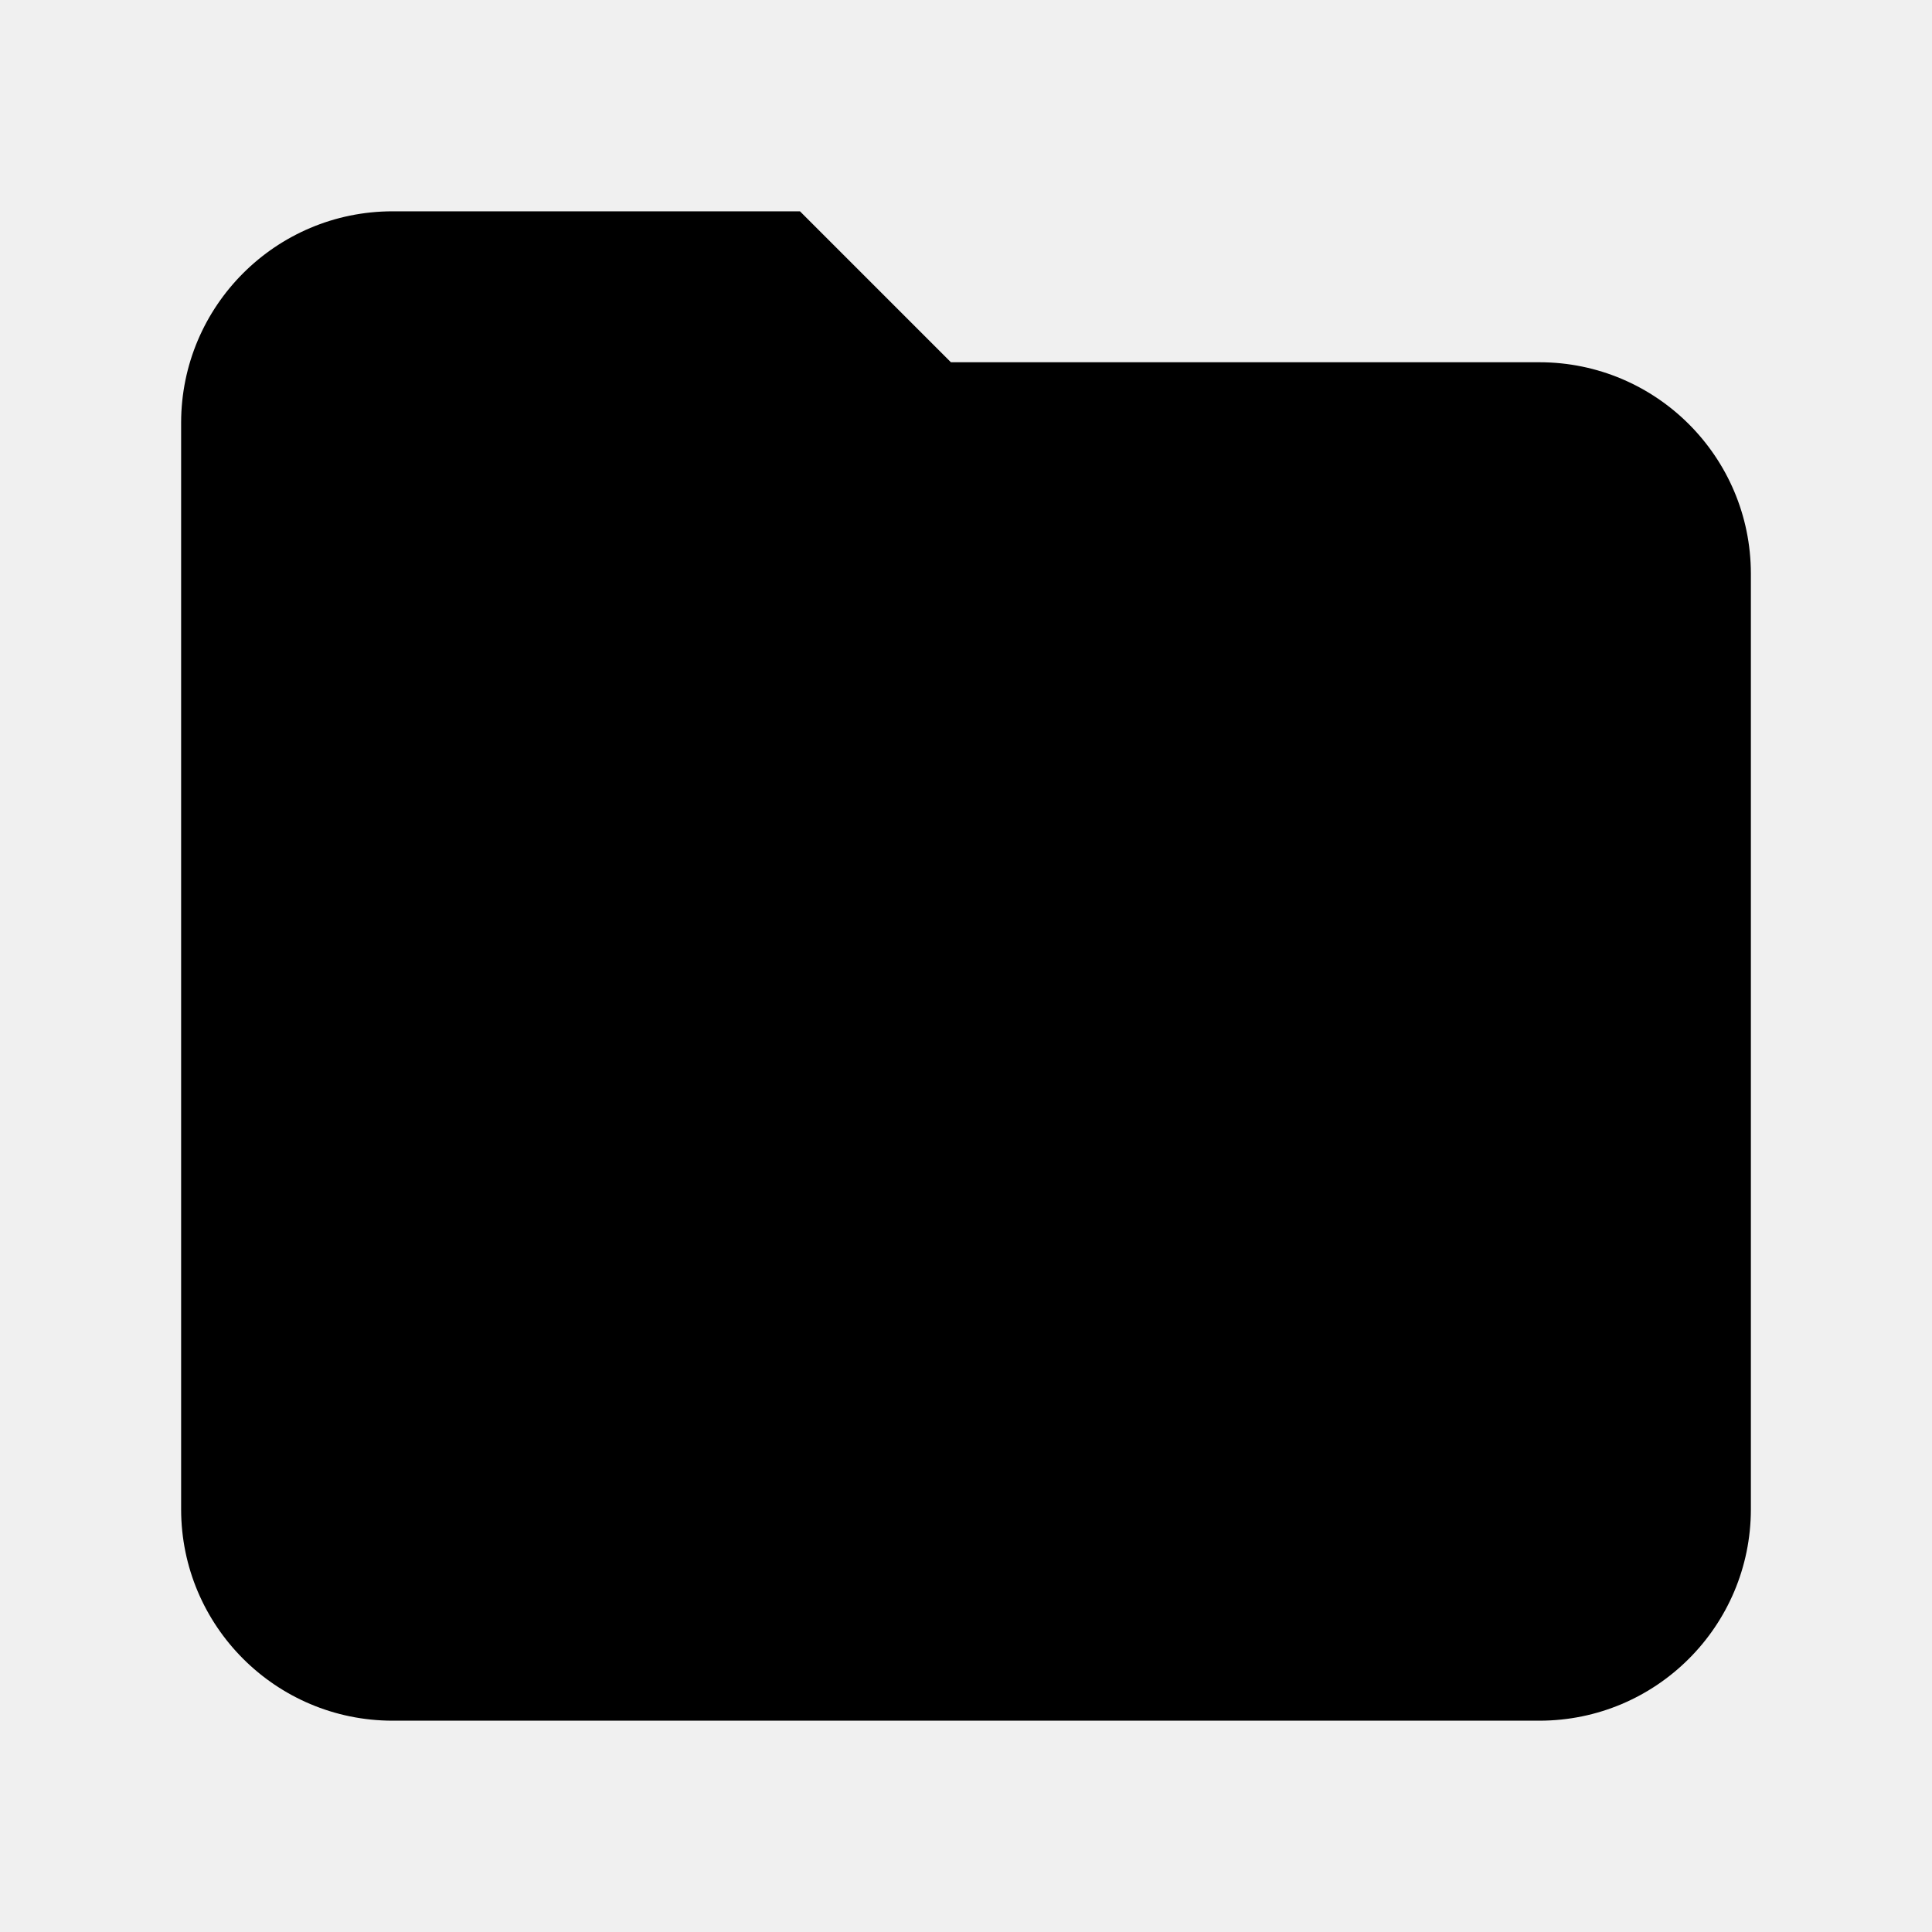
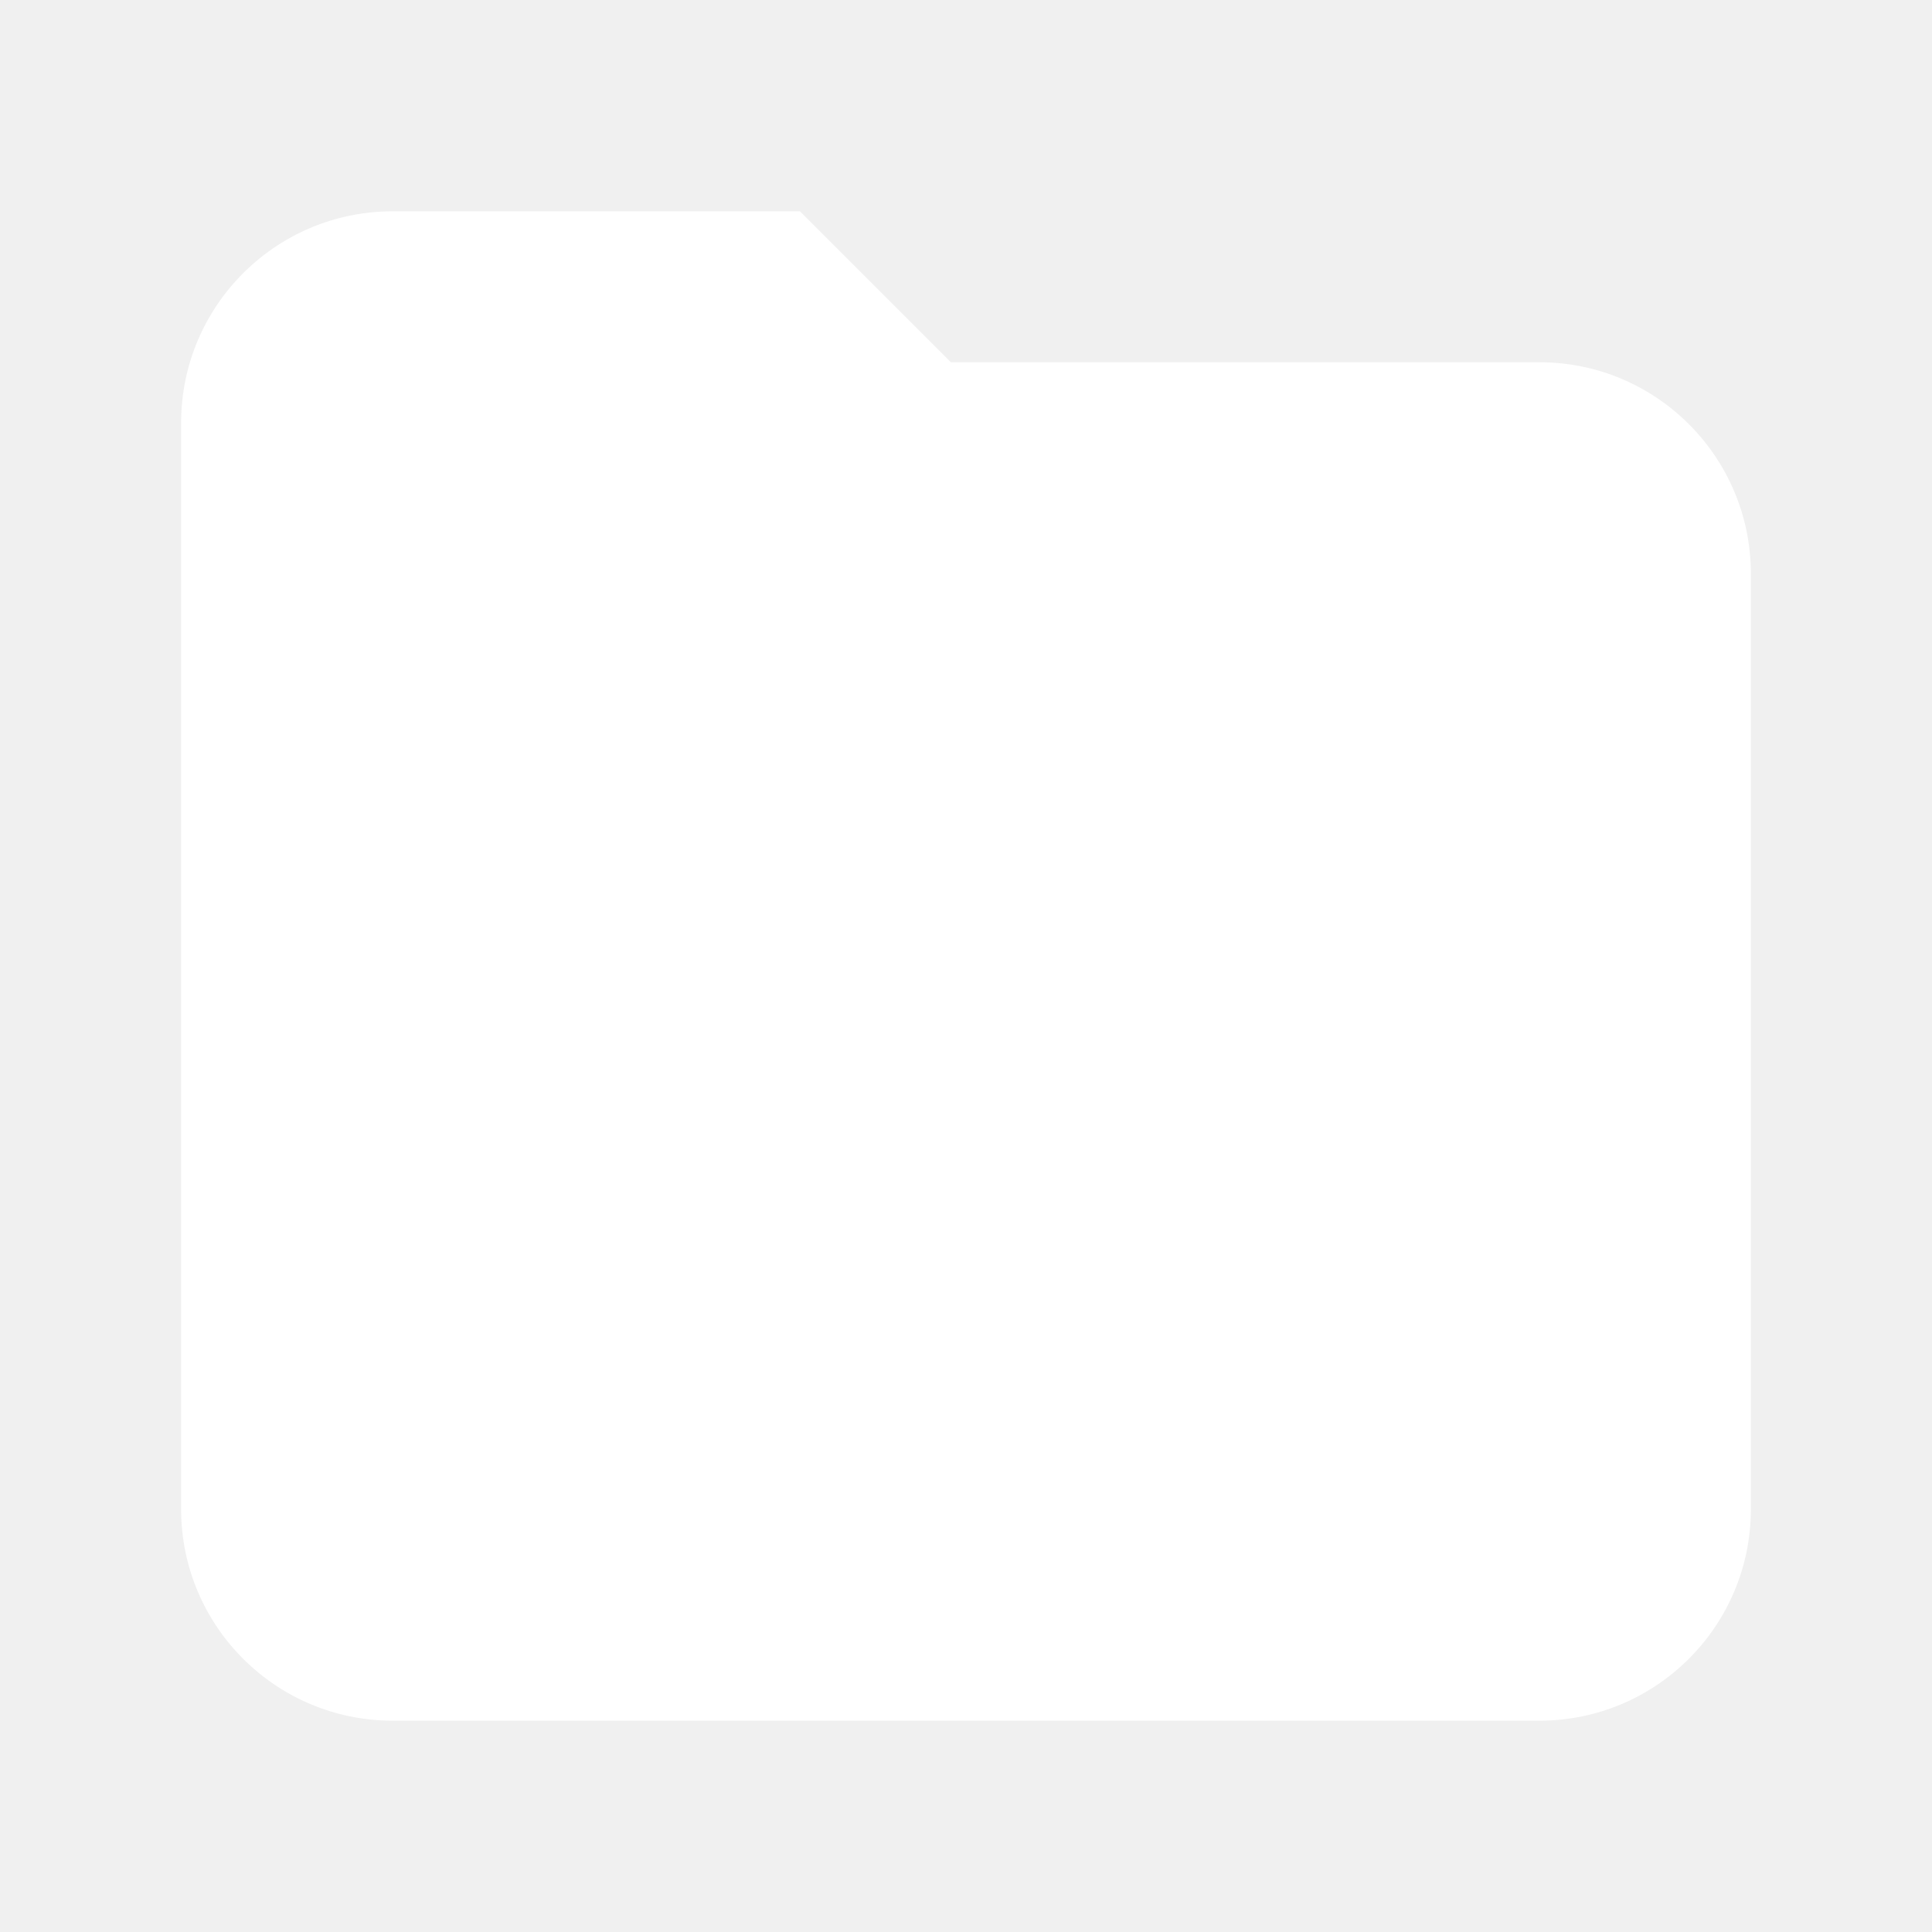
- <svg xmlns="http://www.w3.org/2000/svg" viewBox="0 0 512 512">
-   <path fill="currentColor" d="M408 96H252l-40-40H104a56.06 56.06 0 00-56 56v288a56.06 56.06 0 0056 56h304a56.06 56.06 0 0056-56V152a56.06 56.06 0 00-56-56z" />
+ <svg xmlns="http://www.w3.org/2000/svg" fill="#fff" viewBox="0 0 512 512">
+   <path fill="#fff" d="M408 96H252l-40-40H104a56.06 56.06 0 00-56 56v288a56.06 56.06 0 0056 56h304a56.06 56.06 0 0056-56V152a56.06 56.06 0 00-56-56z" />
</svg>
